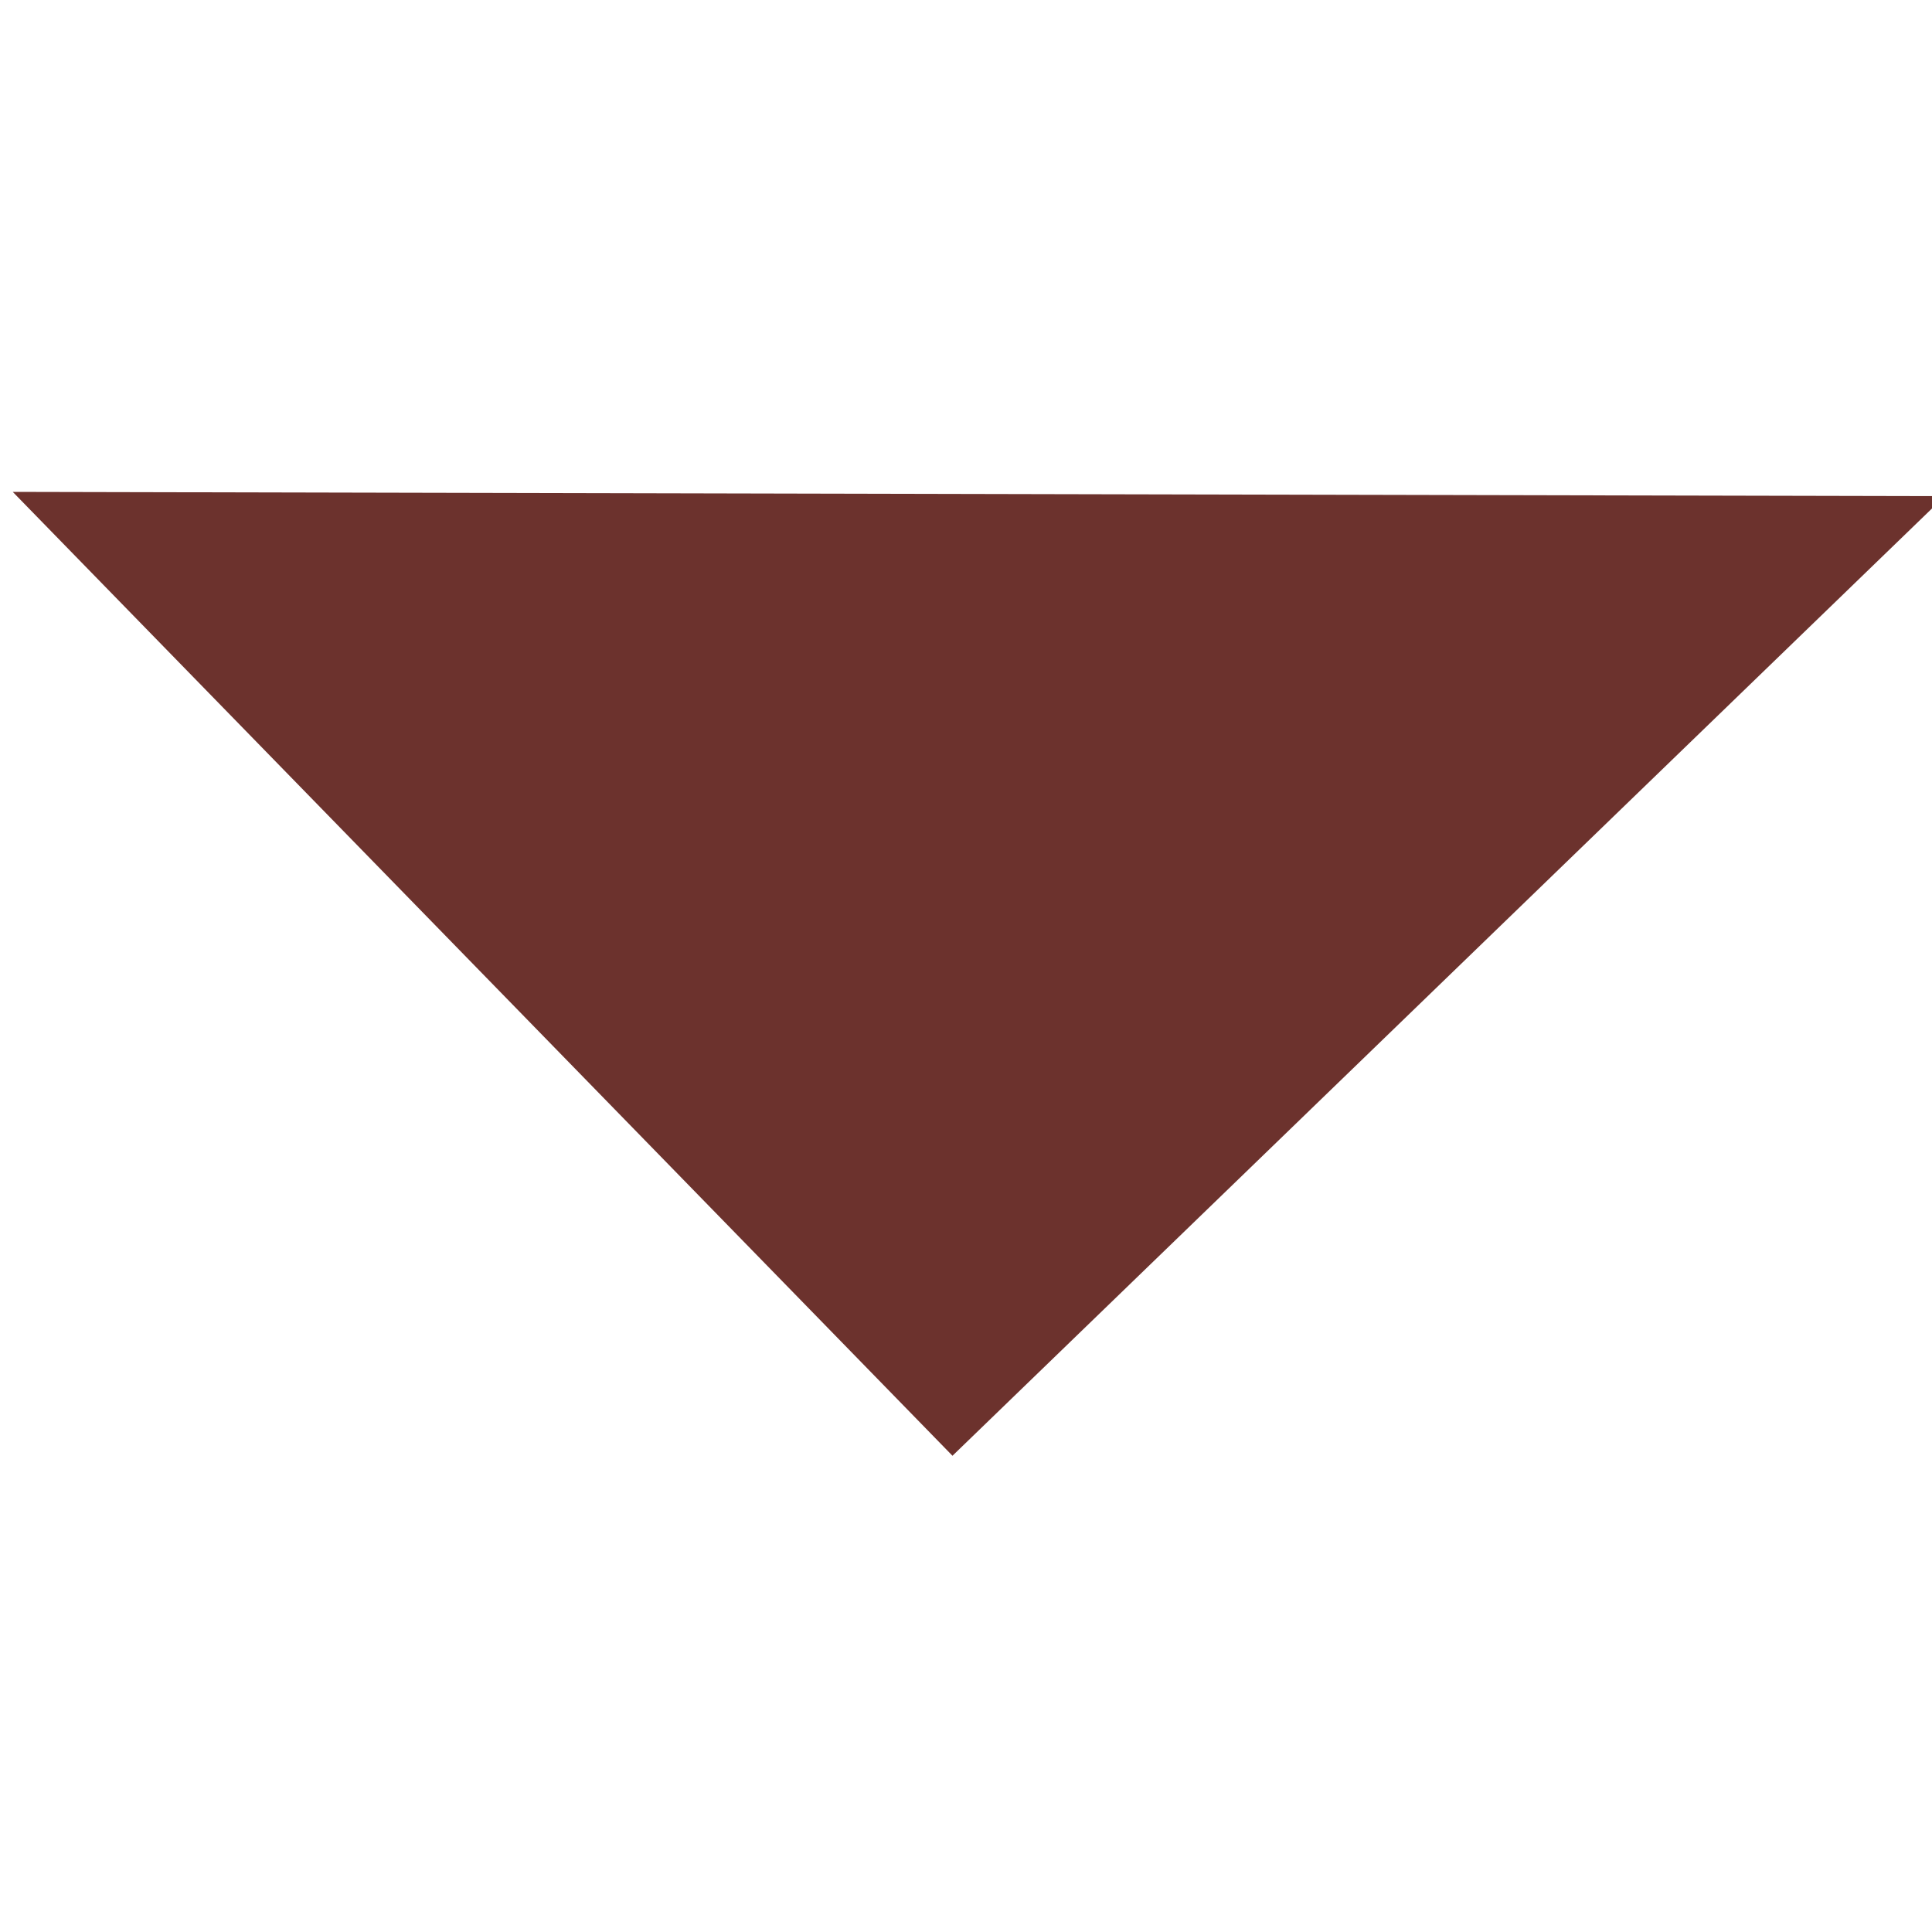
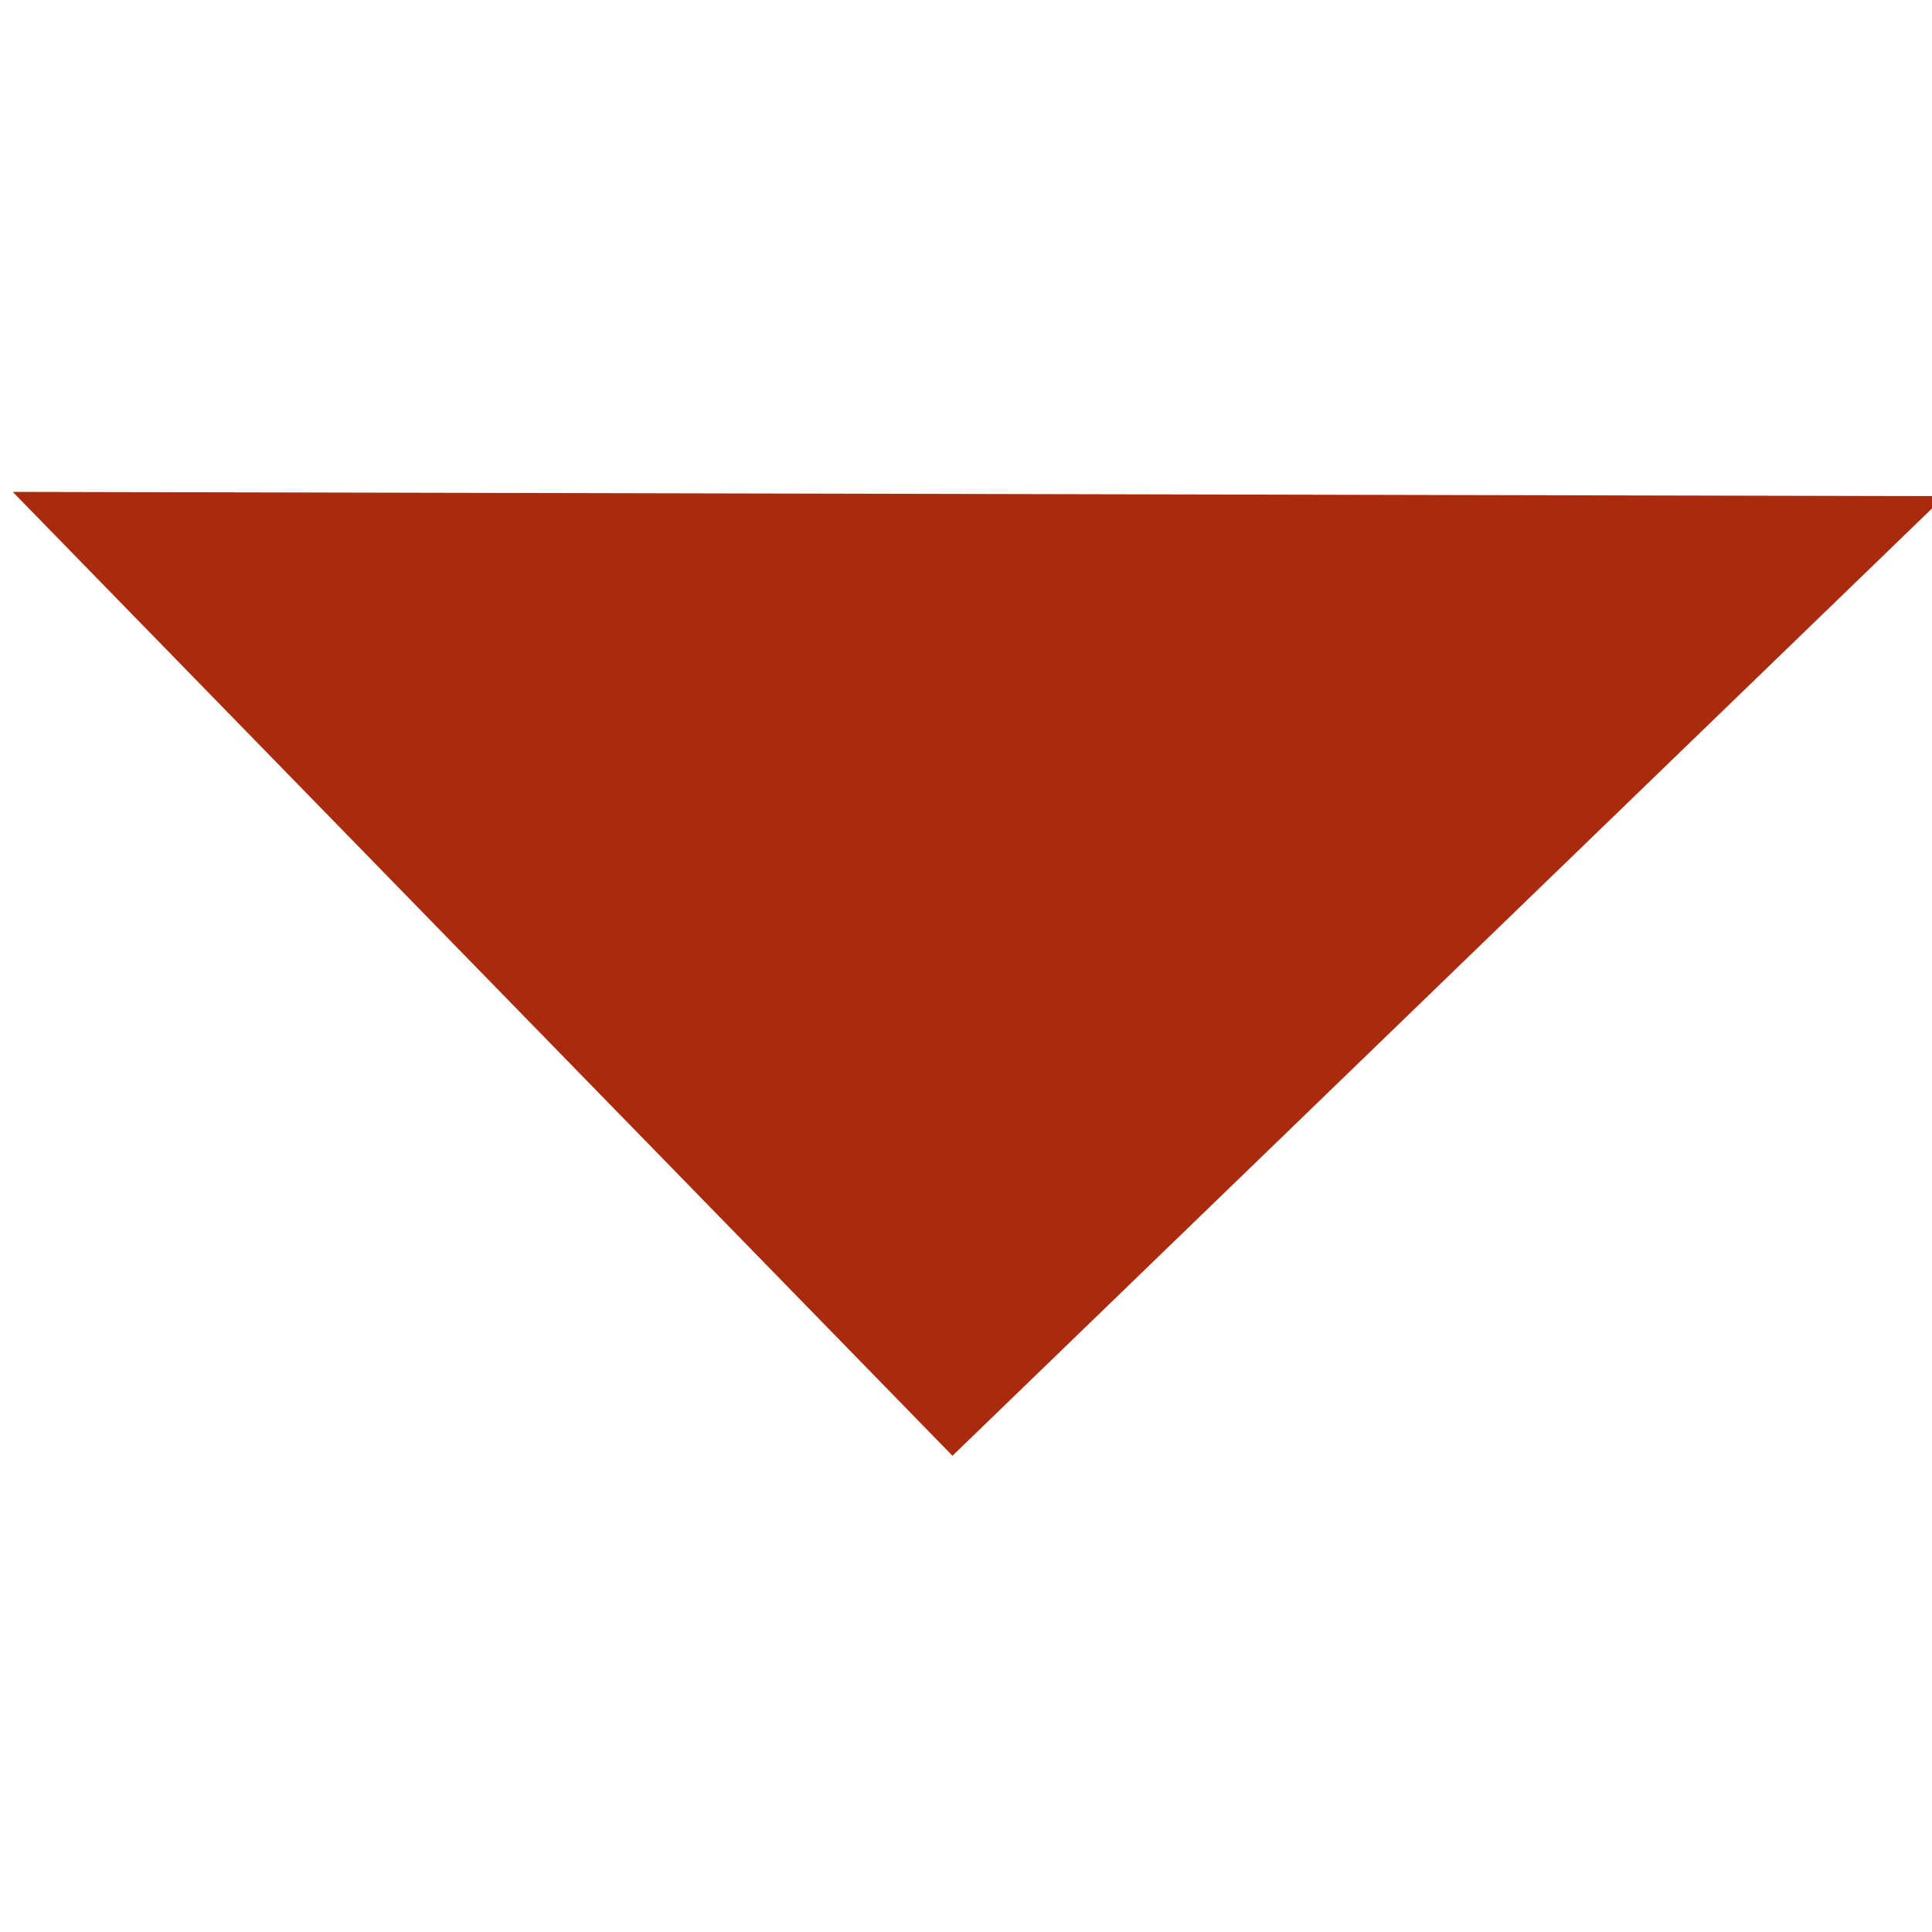
<svg xmlns="http://www.w3.org/2000/svg" width="10mm" height="10mm" viewBox="0 0 10 10" version="1.1" id="svg6140">
  <defs id="defs6137" />
  <g id="layer1">
-     <path style="fill:#6c322d;fill-opacity:1;stroke:none;stroke-width:0.265px;stroke-linecap:butt;stroke-linejoin:miter;stroke-opacity:1" d="M 10.066,2.568 0.066,2.546 4.93,7.535 Z" id="path6253" />
+     <path style="fill:#aa2a0e;fill-opacity:1;stroke:none;stroke-width:0.265px;stroke-linecap:butt;stroke-linejoin:miter;stroke-opacity:1" d="M 10.066,2.568 0.066,2.546 4.93,7.535 Z" id="path6253" />
  </g>
</svg>
